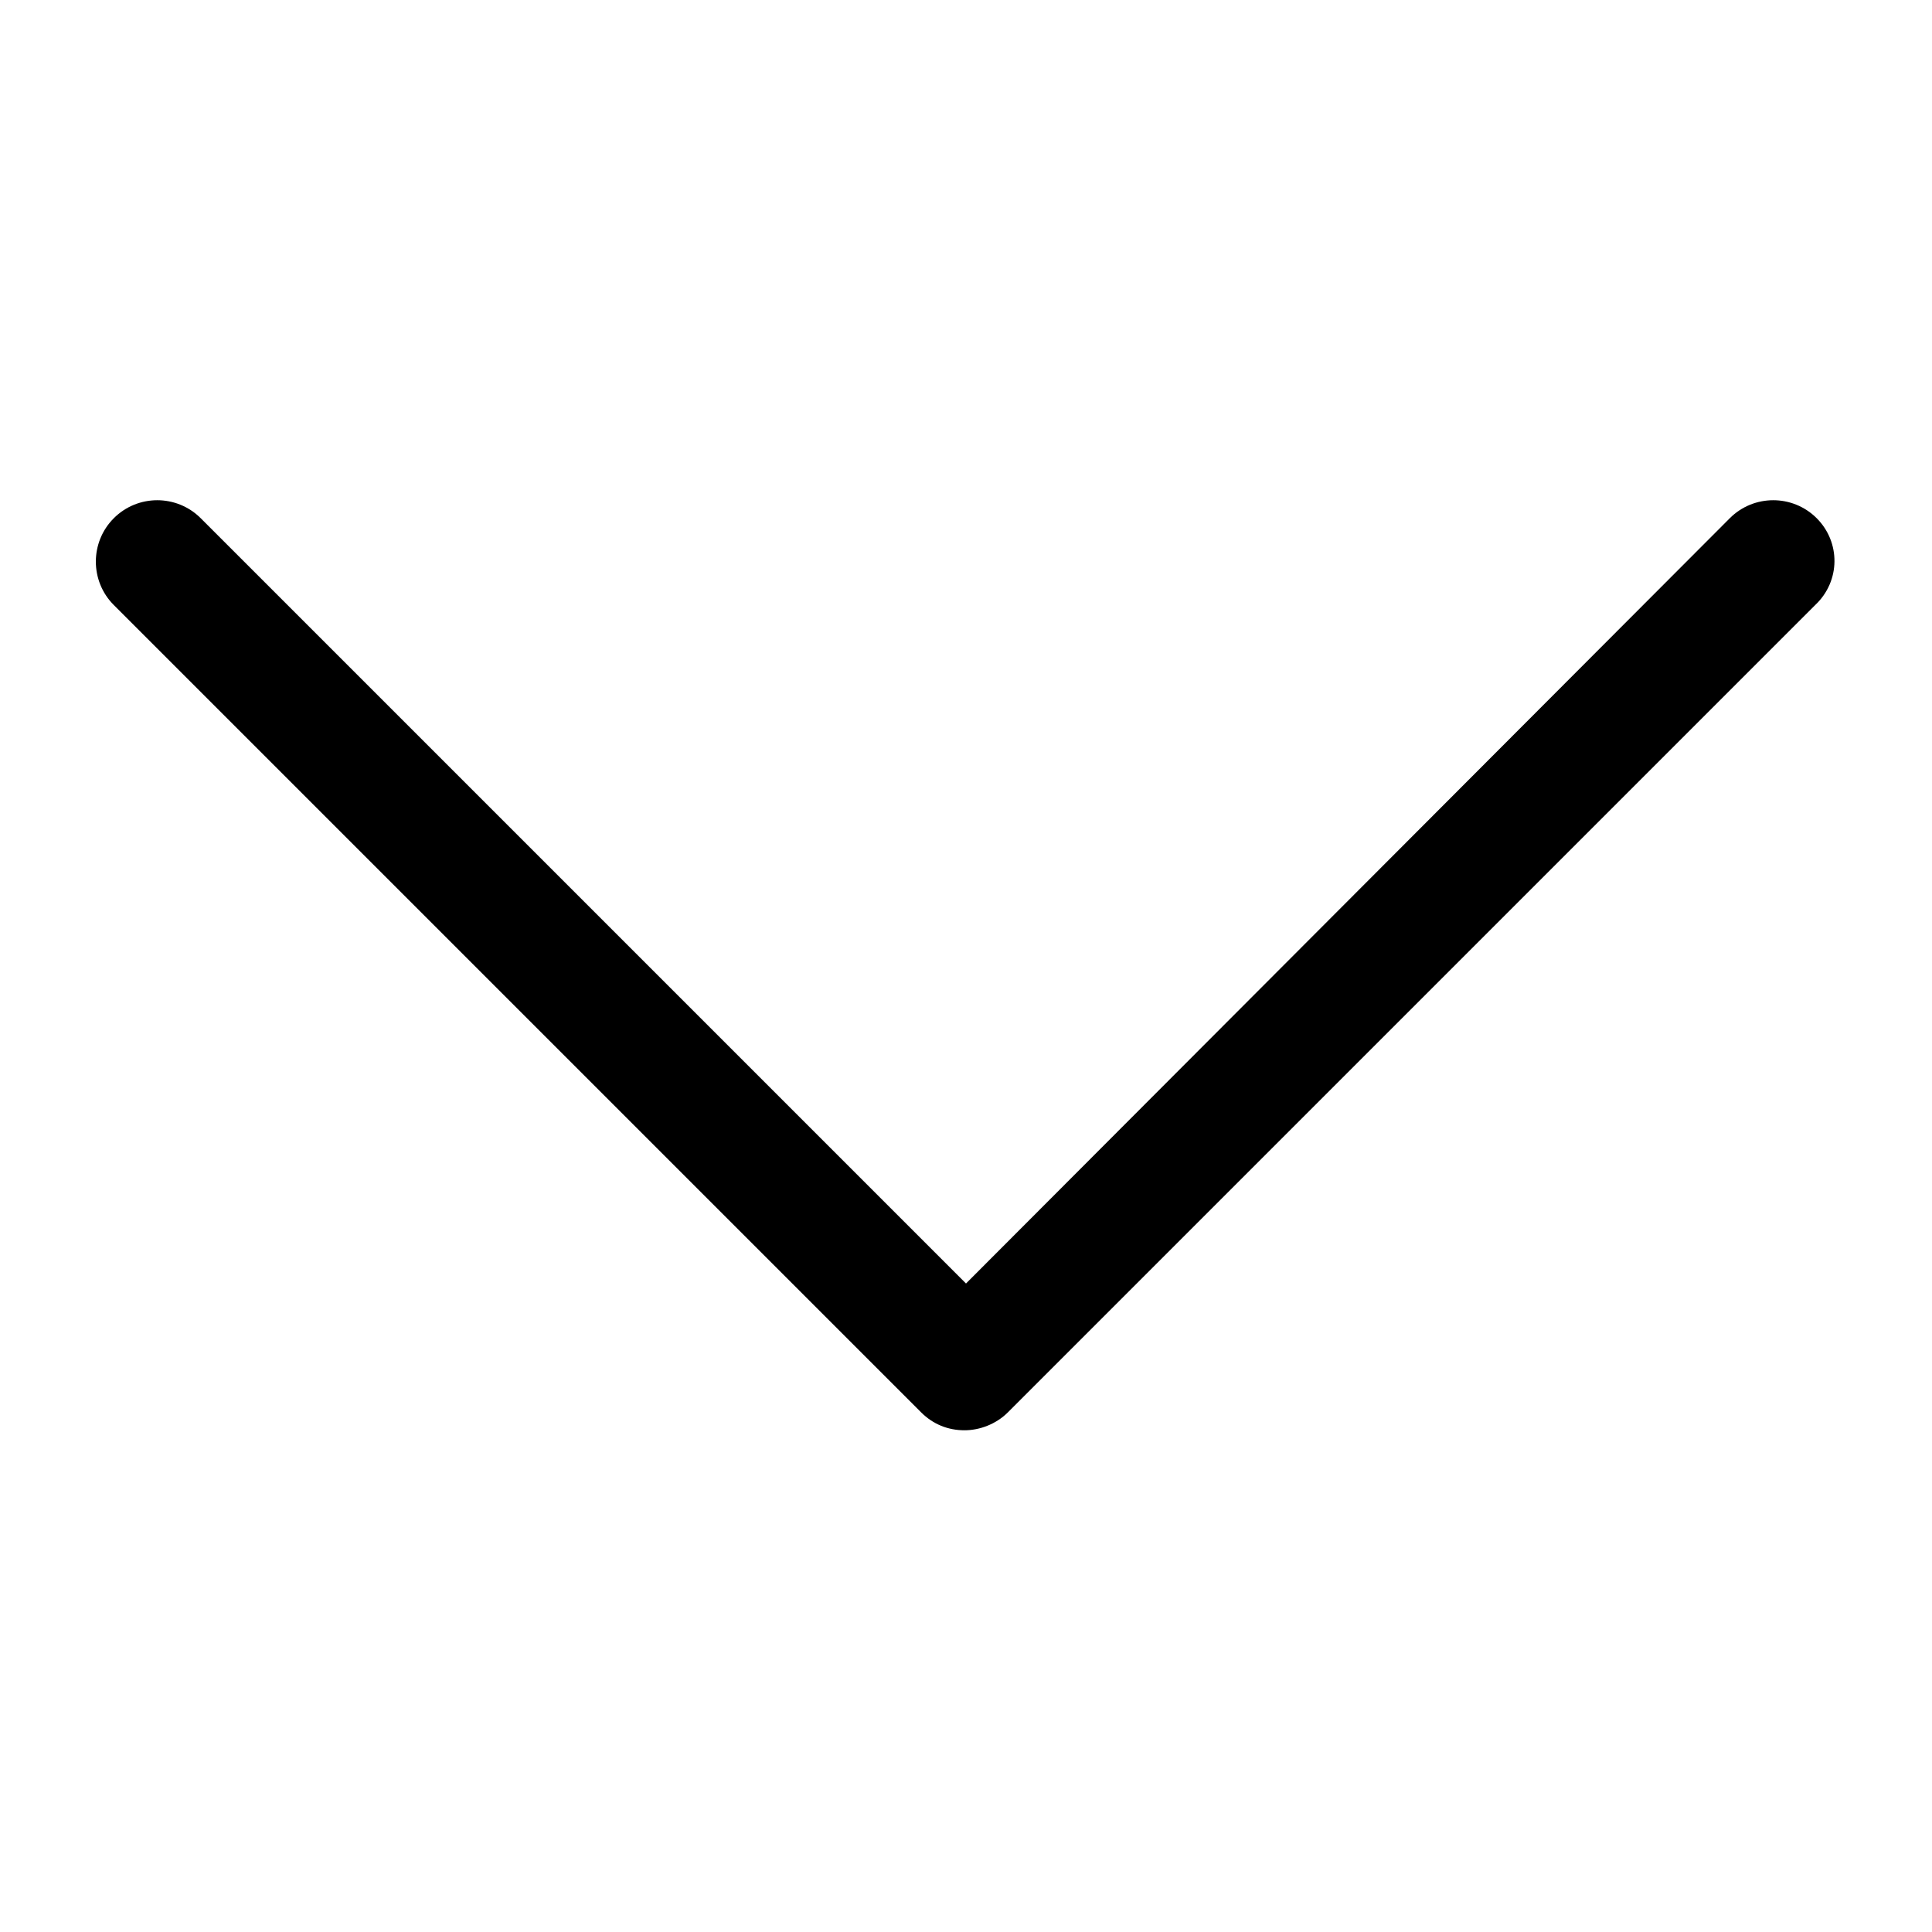
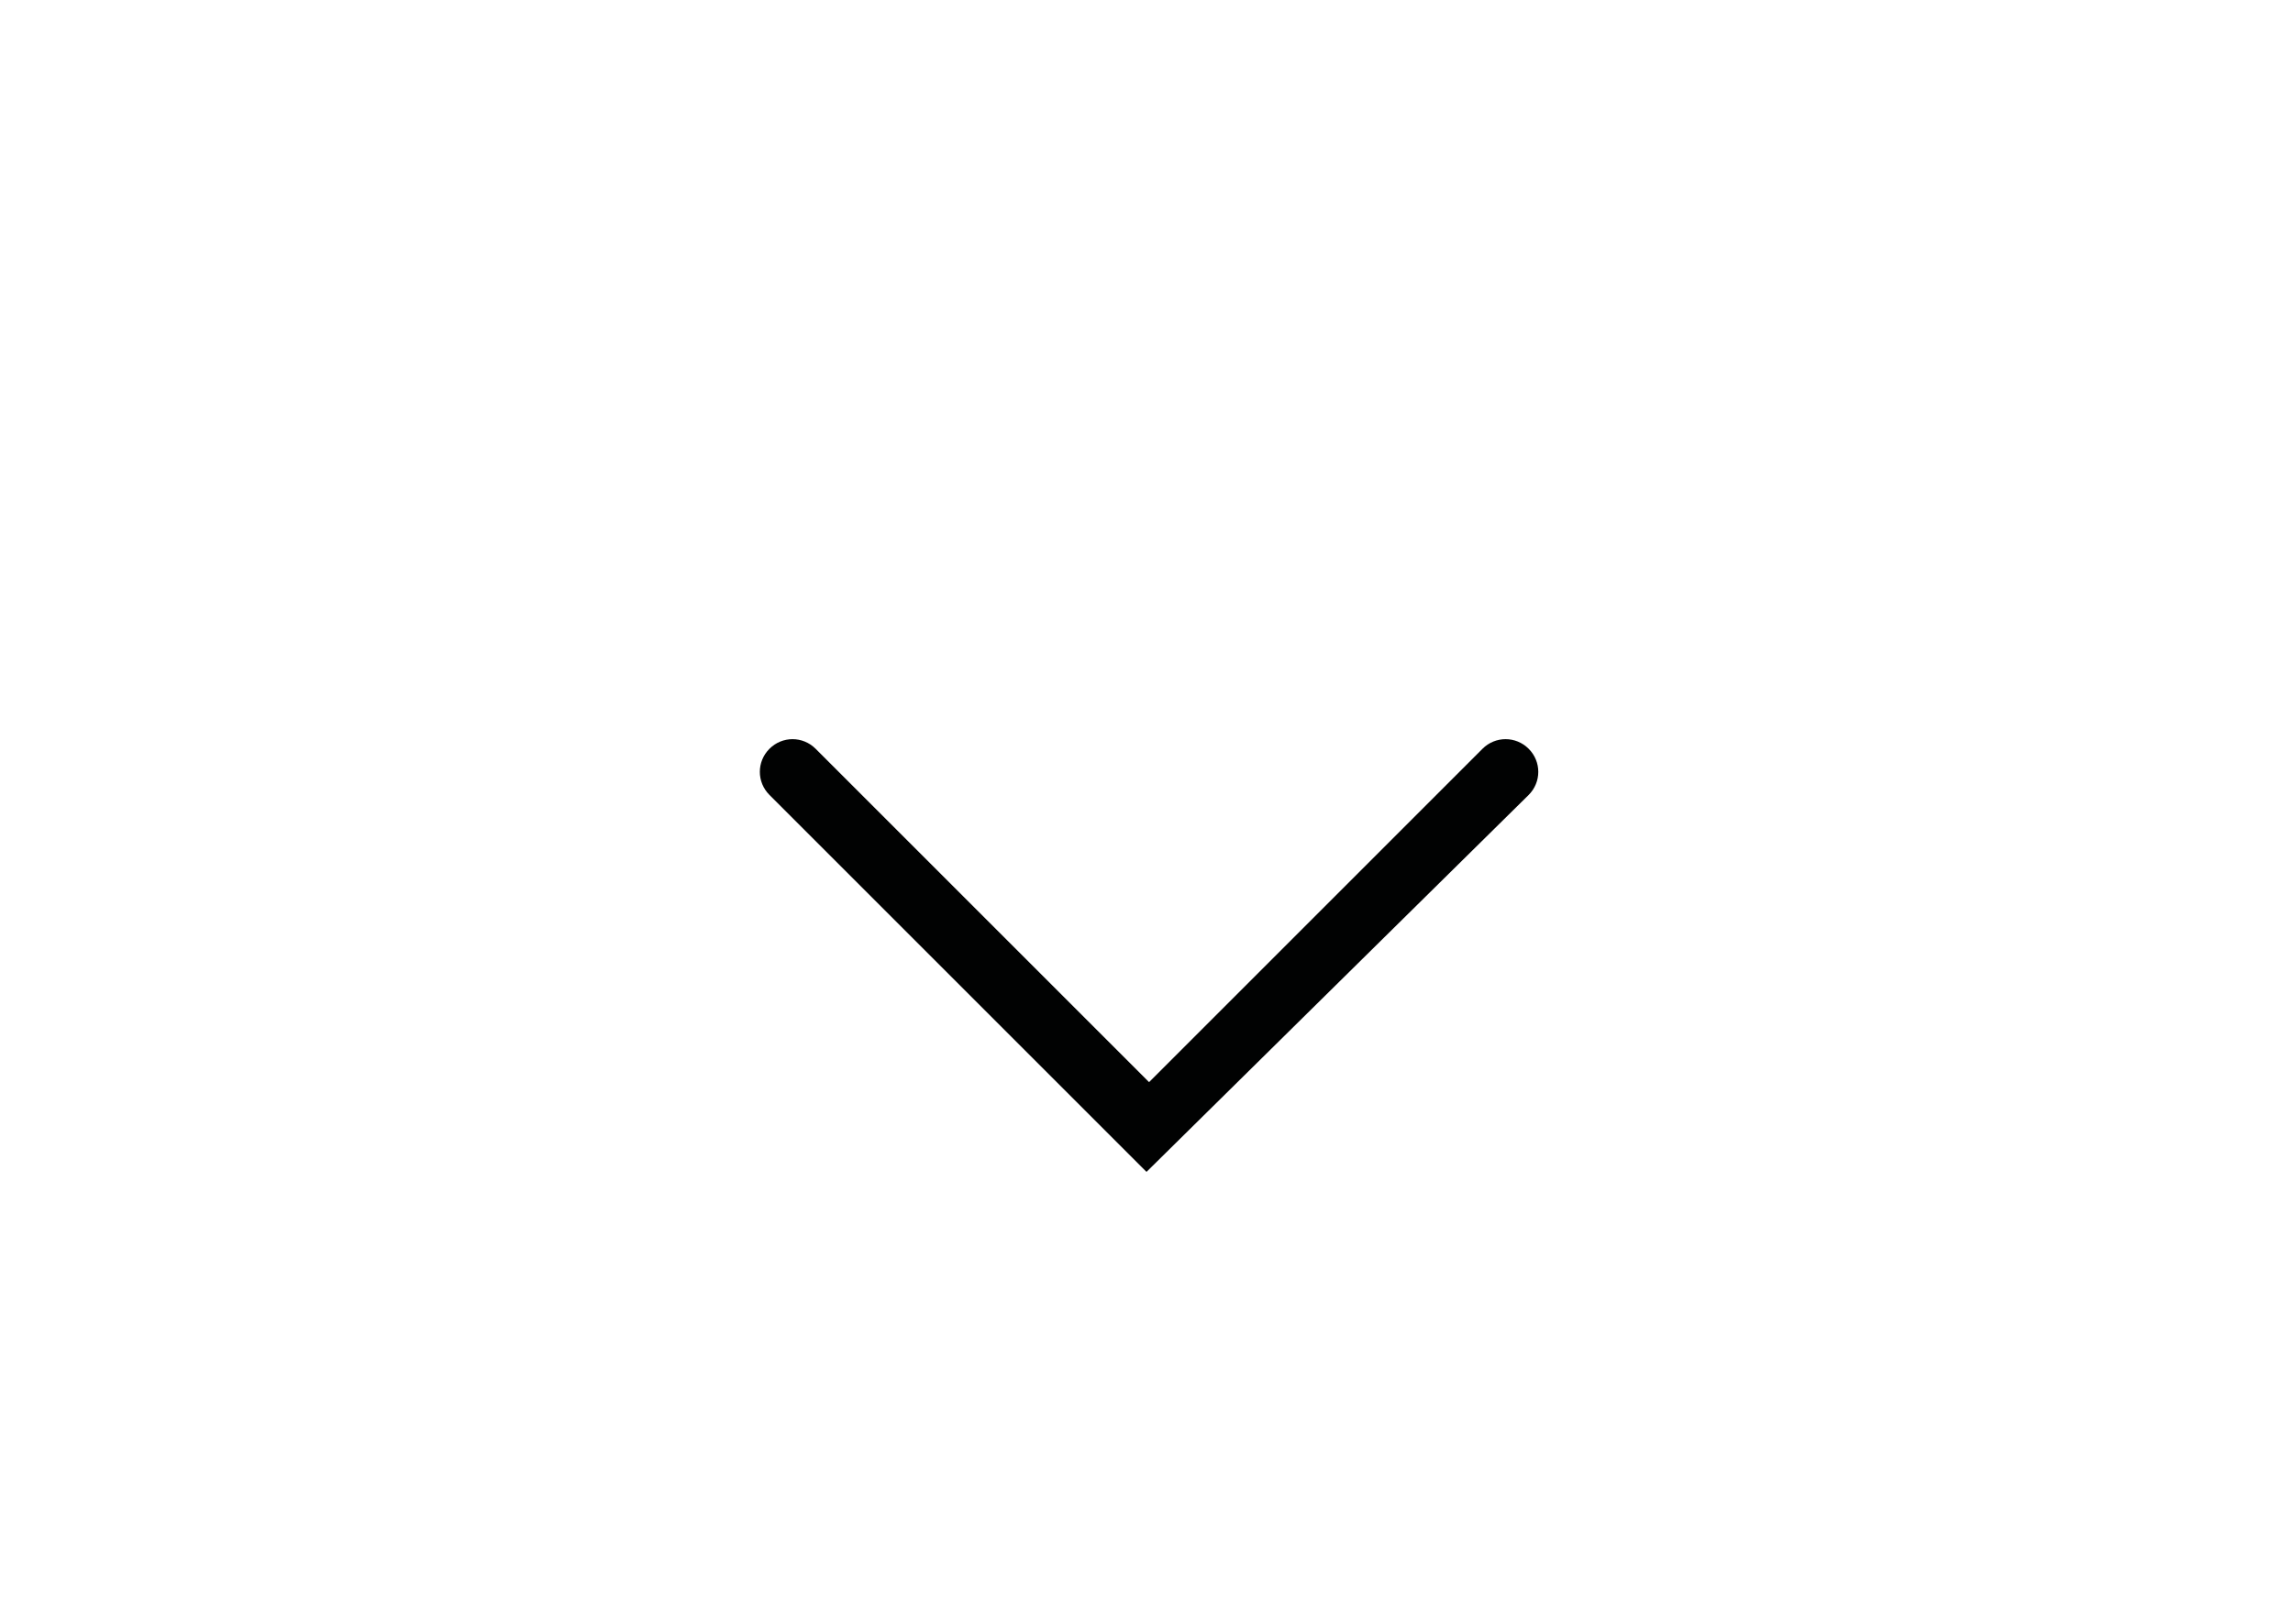
- <svg xmlns="http://www.w3.org/2000/svg" version="1.1" viewBox="0 0 129 129" enable-background="new 0 0 129 129">
+ <svg xmlns="http://www.w3.org/2000/svg" version="1.1" id="Layer_1" x="0px" y="0px" viewBox="0 0 89.4 63.3" style="enable-background:new 0 0 89.4 63.3;" xml:space="preserve">
+   <style type="text/css">
+ 	.st0{fill:#010202;}
+ </style>
  <g>
-     <path d="m121.3,34.6c-1.6-1.6-4.2-1.6-5.8,0l-51,51.1-51.1-51.1c-1.6-1.6-4.2-1.6-5.8,0-1.6,1.6-1.6,4.2 0,5.8l53.9,53.9c0.8,0.8 1.8,1.2 2.9,1.2 1,0 2.1-0.4 2.9-1.2l53.9-53.9c1.7-1.6 1.7-4.2 0.1-5.8z" />
+     <path class="st0" d="M44.7,45.7L30,31c-0.5-0.5-0.5-1.3,0-1.8s1.3-0.5,1.8,0l13,13l13-13c0.5-0.5,1.3-0.5,1.8,0s0.5,1.3,0,1.8   L44.7,45.7z" />
  </g>
</svg>
